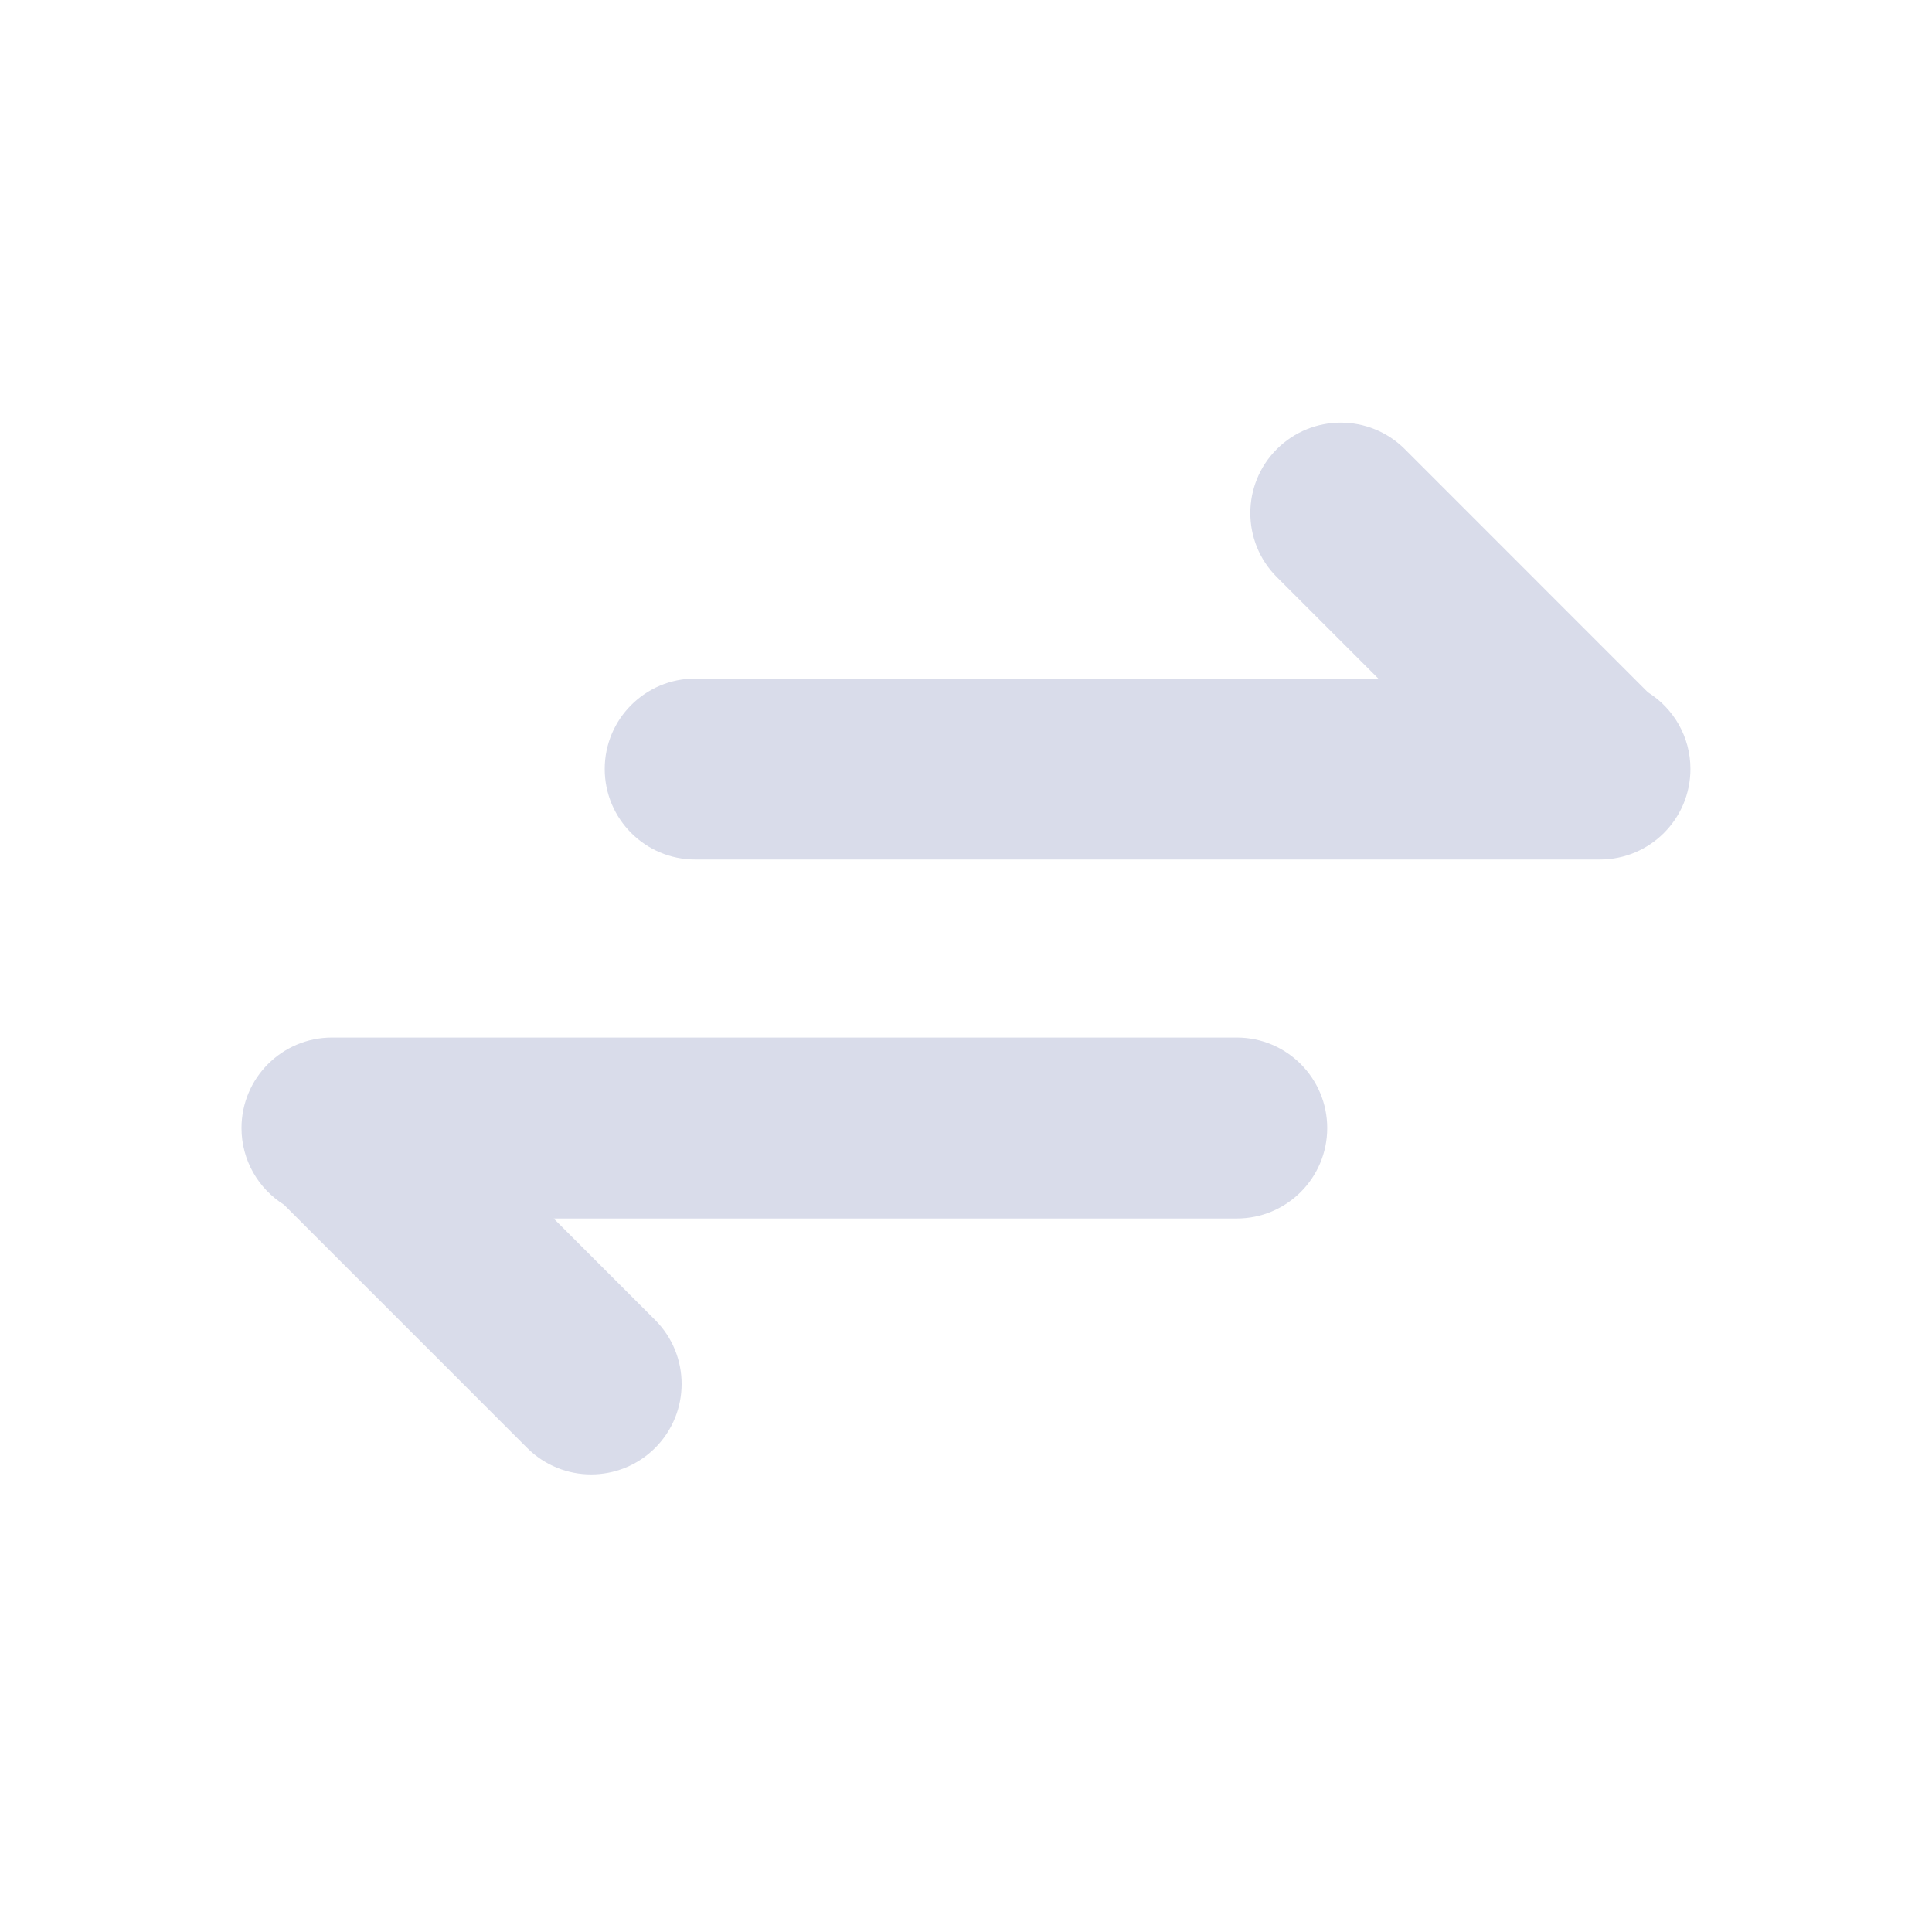
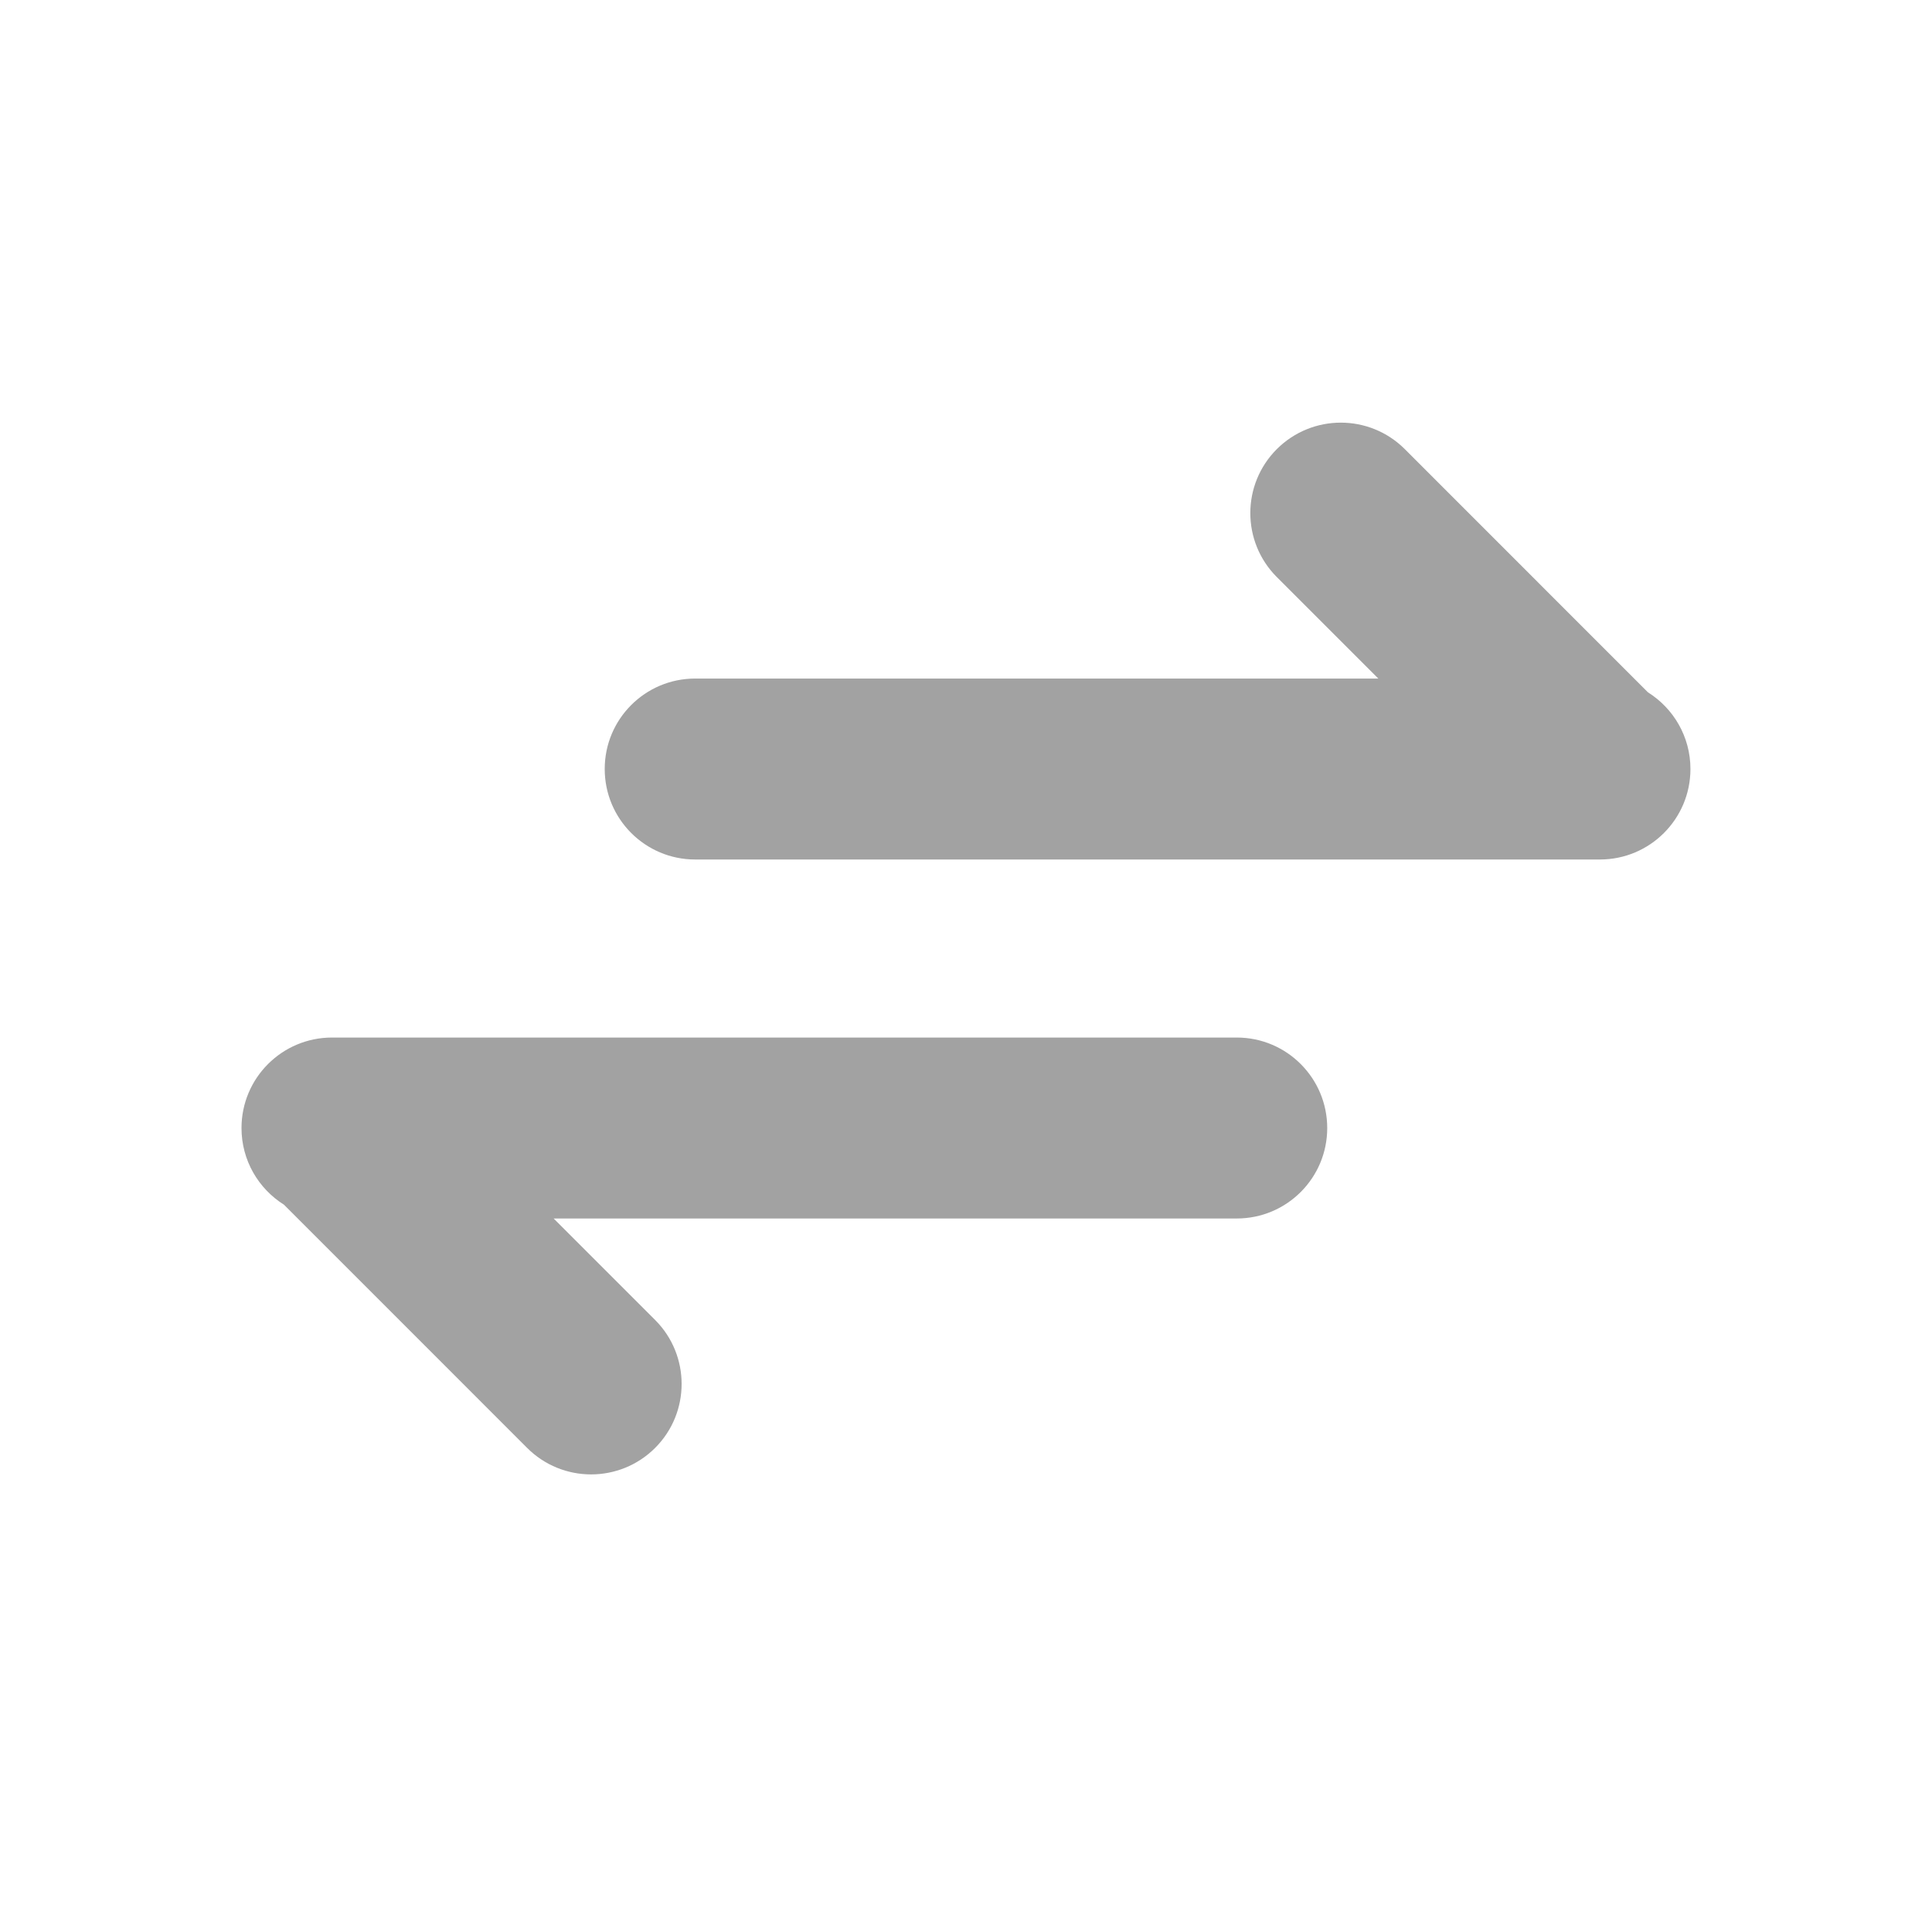
<svg xmlns="http://www.w3.org/2000/svg" width="32" height="32" viewBox="0 0 32 32" fill="none">
-   <path d="M5.499 17.185C4.671 17.185 4 17.856 4 18.684C4 19.219 4.281 19.689 4.704 19.954L8.731 23.982C9.316 24.567 10.265 24.567 10.851 23.982C11.436 23.397 11.436 22.448 10.851 21.863L9.17 20.182H20.485C21.312 20.182 21.983 19.512 21.983 18.684C21.983 17.856 21.312 17.185 20.485 17.185H5.573C5.559 17.185 5.545 17.185 5.532 17.185H5.499Z" fill="#D9DCEA" />
-   <path d="M26.5 14.236C27.328 14.236 27.999 13.565 27.999 12.737C27.999 12.202 27.718 11.732 27.295 11.467L23.268 7.439C22.682 6.854 21.734 6.854 21.148 7.439C20.563 8.024 20.563 8.973 21.148 9.558L22.829 11.239H11.514C10.687 11.239 10.016 11.909 10.016 12.737C10.016 13.565 10.687 14.236 11.514 14.236H26.426C26.44 14.236 26.453 14.236 26.467 14.236H26.5Z" fill="#D9DCEA" />
+   <path d="M5.499 17.185C4.671 17.185 4 17.856 4 18.684C4 19.219 4.281 19.689 4.704 19.954L8.731 23.982C9.316 24.567 10.265 24.567 10.851 23.982C11.436 23.397 11.436 22.448 10.851 21.863L9.17 20.182H20.485C21.312 20.182 21.983 19.512 21.983 18.684C21.983 17.856 21.312 17.185 20.485 17.185H5.573C5.559 17.185 5.545 17.185 5.532 17.185H5.499Z" fill="#A2A2A2" />
+   <path d="M26.5 14.236C27.328 14.236 27.999 13.565 27.999 12.737C27.999 12.202 27.718 11.732 27.295 11.467L23.268 7.439C22.682 6.854 21.734 6.854 21.148 7.439C20.563 8.024 20.563 8.973 21.148 9.558L22.829 11.239H11.514C10.687 11.239 10.016 11.909 10.016 12.737C10.016 13.565 10.687 14.236 11.514 14.236H26.426C26.44 14.236 26.453 14.236 26.467 14.236H26.5Z" fill="#A2A2A2" />
</svg>
